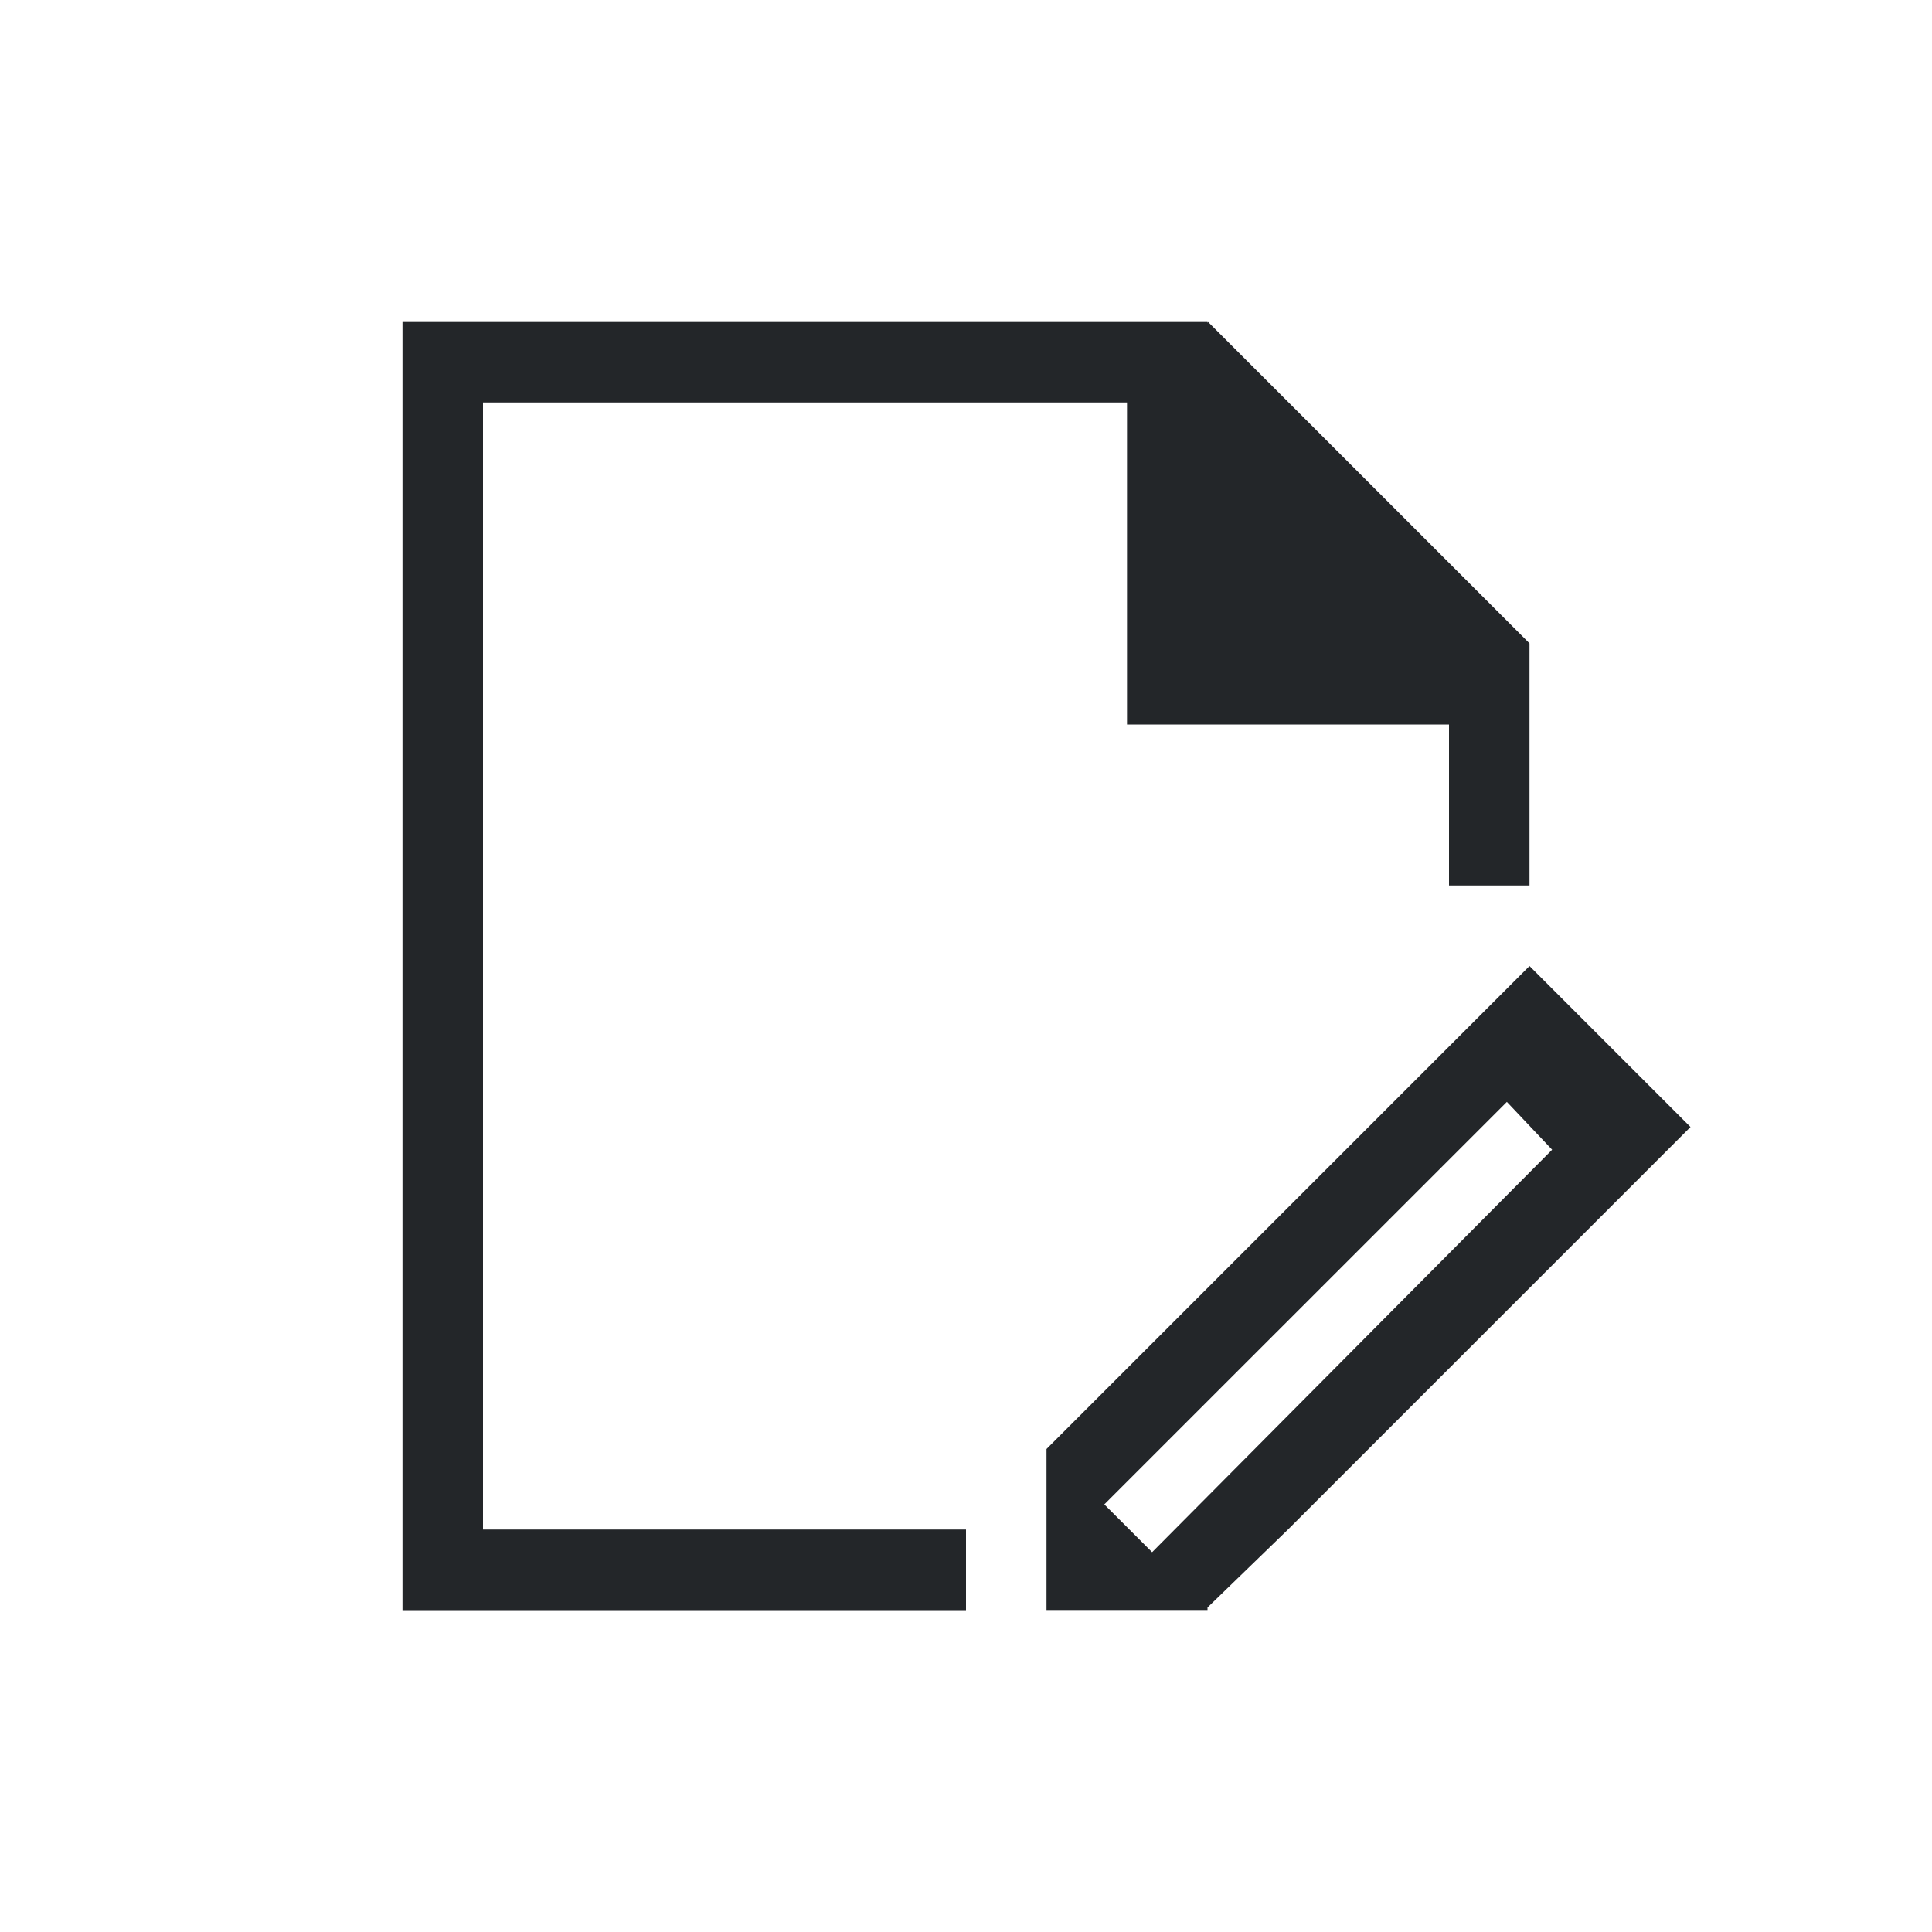
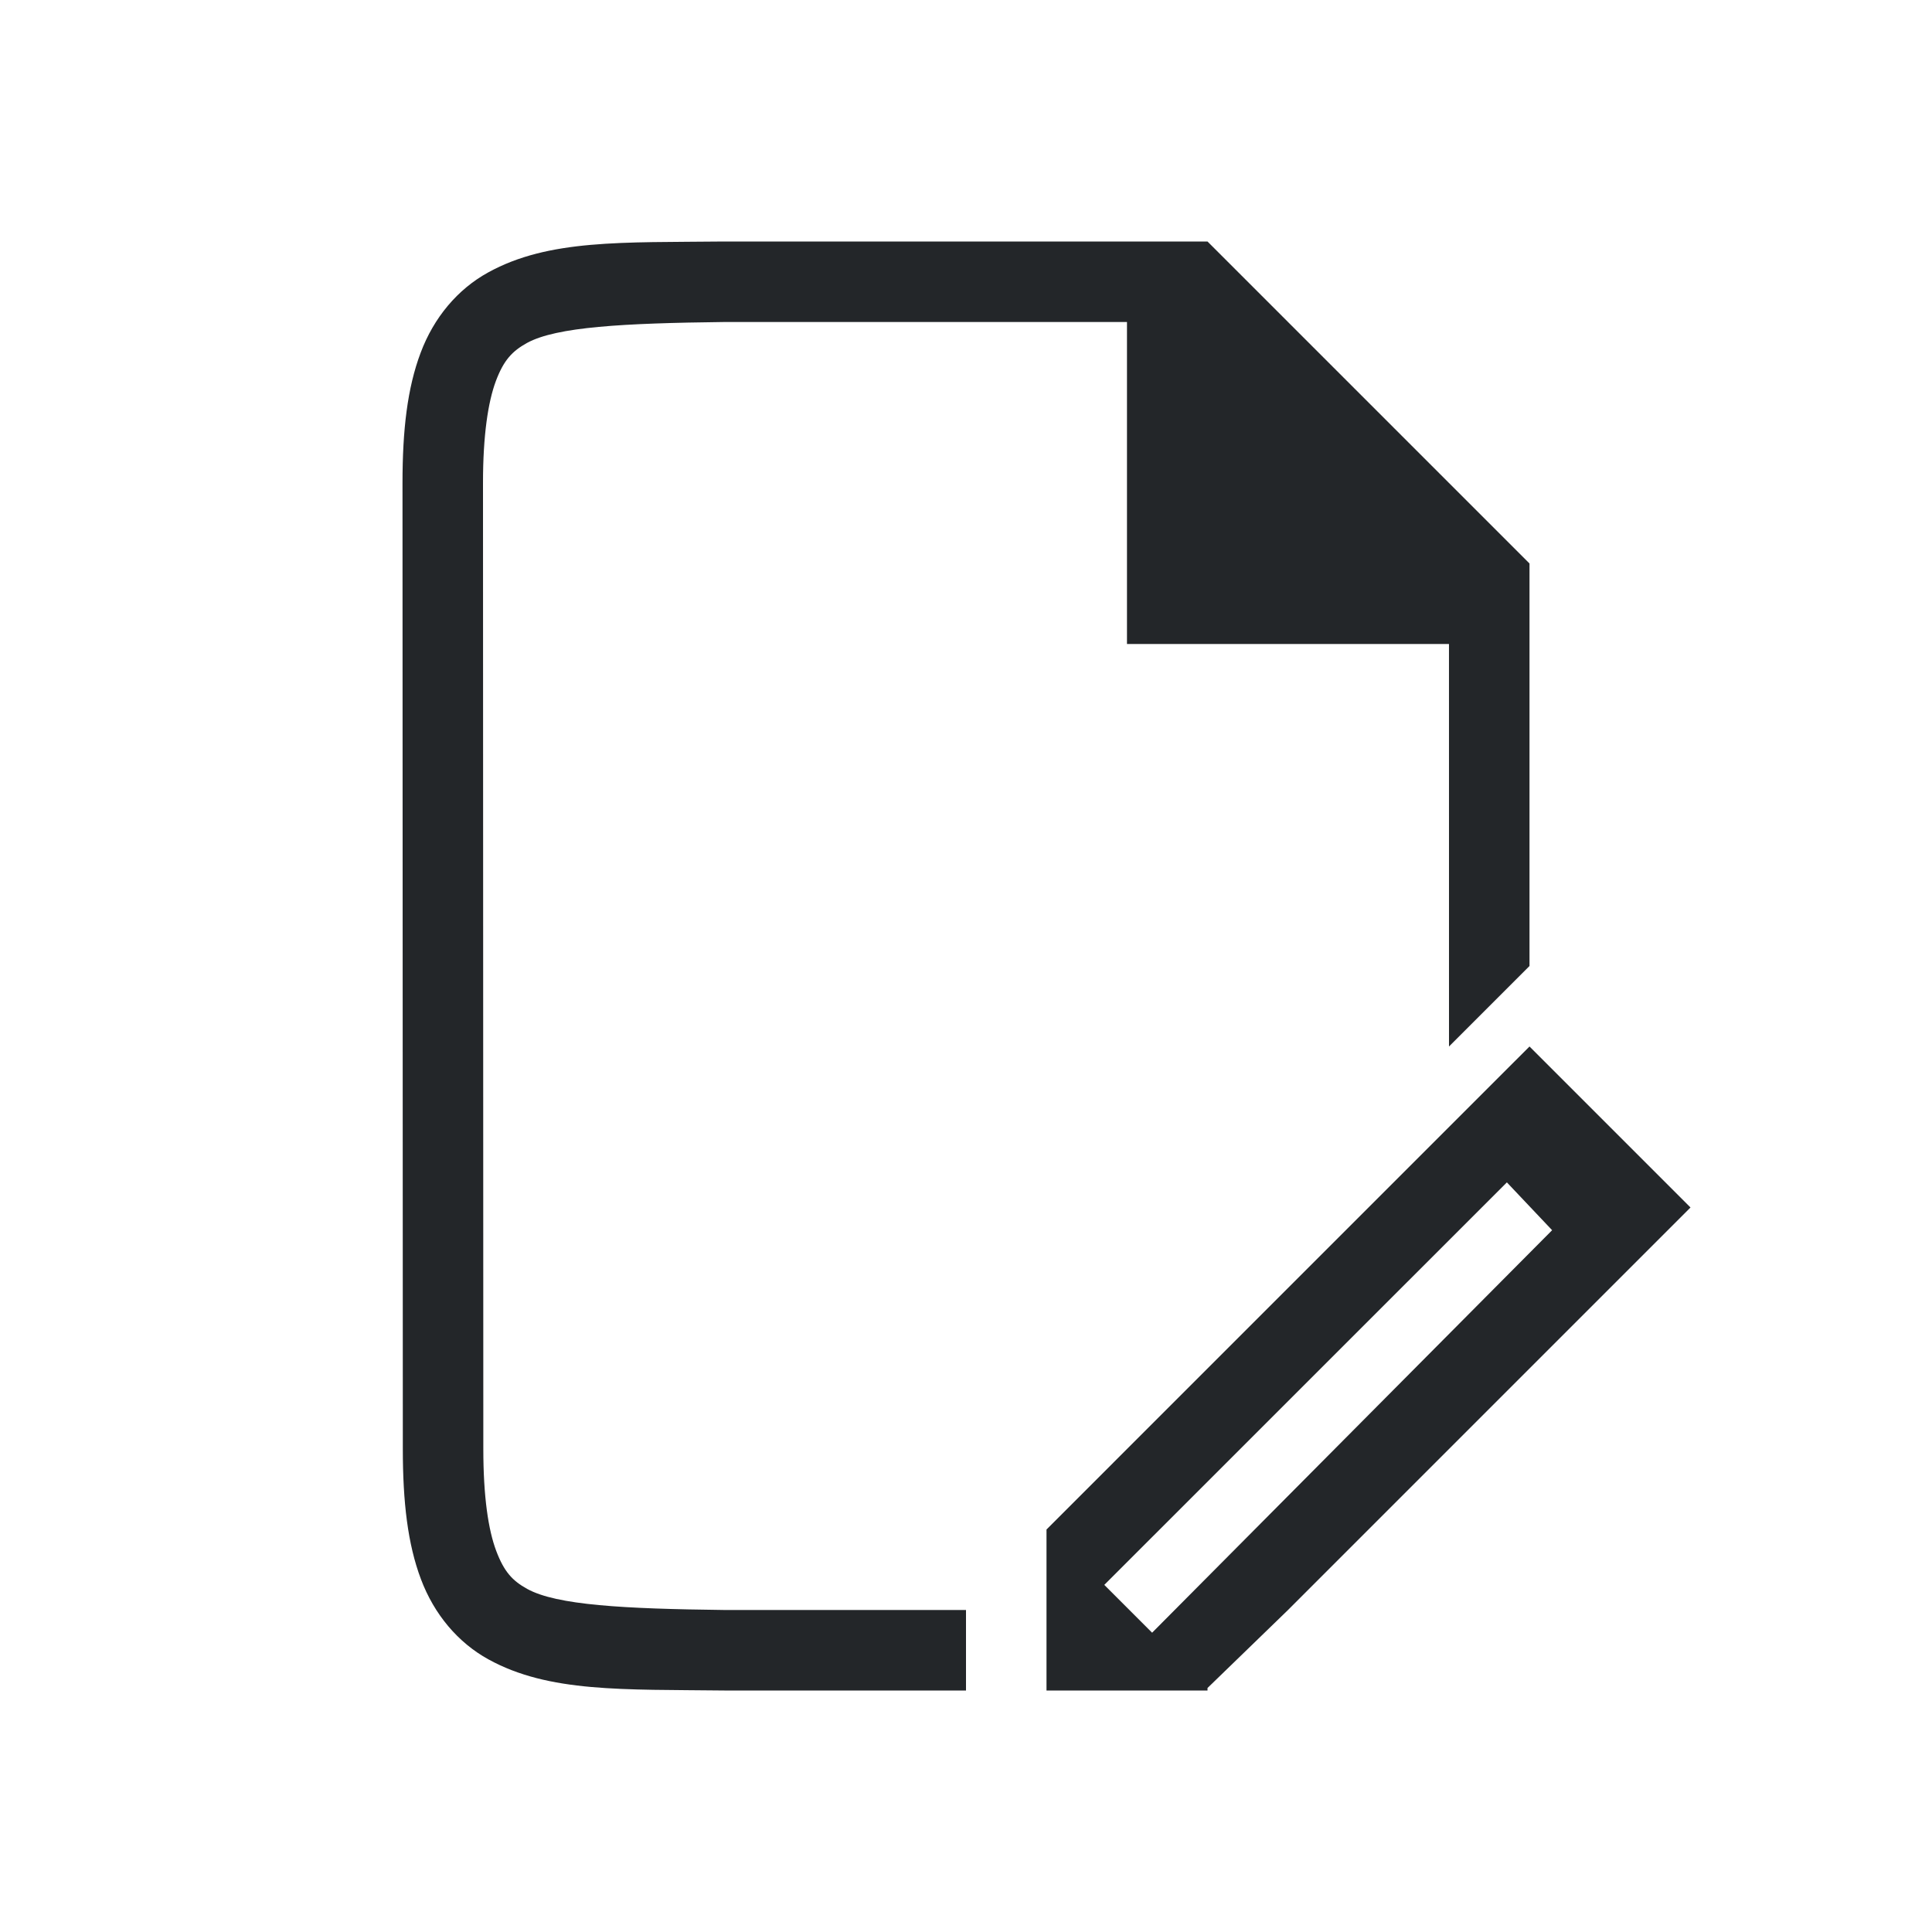
- <svg xmlns="http://www.w3.org/2000/svg" viewBox="0 0 24 24">
-   <path d="m5 4v16 .002h1 6v-1.002h-6v-14h8v3 1h4v2h1v-1.592-1.406-.01l-3.992-3.992-.008.01v-.01h-1-8zm14 8-1 1-5 5v2h2v-.031l1-.969 4-4 1-1zm-.281 1.688.562.594-4.969 5-.594-.594z" fill="#232629" />
+ <svg xmlns="http://www.w3.org/2000/svg" viewBox="0 0 24 24" version="1.1" id="svg4">
+   <defs id="defs8" />
+   <path d="m 19,13 -1,1 -5,5 v 2 h 2 V 20.969 L 16,20 l 4,-4 1,-1 z m -0.281,1.688 0.562,0.594 -4.969,5 -0.594,-0.594 z" id="path2" style="fill:#232629" />
+   <path d="m 12,20 h -2.99 -0.006 c -1.259,-0.015 -2.089,-0.06 -2.455,-0.262 -0.183,-0.101 -0.287,-0.213 -0.385,-0.473 -0.098,-0.26 -0.16,-0.673 -0.16,-1.266 l -0.004,-12 c -1.89e-4,-0.592 0.063,-1.006 0.16,-1.266 0.098,-0.26 0.203,-0.371 0.387,-0.473 C 6.913,4.06 7.741,4.015 9,4 h 7.5e-4 4.999 v 4 h 4 L 18,13 19,12 19,7 15,3 h -6.002 -0.004 C 7.736,3.014 6.816,2.969 6.063,3.385 5.686,3.592 5.389,3.944 5.225,4.383 5.06,4.821 5,5.342 5,6 l 0.004,12 c 2.1e-4,0.658 0.06,1.179 0.225,1.617 0.165,0.439 0.462,0.789 0.838,0.996 0.753,0.415 1.674,0.372 2.932,0.387 h 0.002 2.999 z" id="path2732-8-9-9" style="color:#000000;font-style:normal;font-variant:normal;font-weight:normal;font-stretch:normal;font-size:medium;line-height:normal;font-family:sans-serif;font-variant-ligatures:normal;font-variant-position:normal;font-variant-caps:normal;font-variant-numeric:normal;font-variant-alternates:normal;font-feature-settings:normal;text-indent:0;text-align:start;text-decoration:none;text-decoration-line:none;text-decoration-style:solid;text-decoration-color:#000000;letter-spacing:normal;word-spacing:normal;text-transform:none;writing-mode:lr-tb;direction:ltr;text-orientation:mixed;dominant-baseline:auto;baseline-shift:baseline;text-anchor:start;white-space:normal;shape-padding:0;clip-rule:nonzero;display:inline;overflow:visible;visibility:visible;opacity:1;isolation:auto;mix-blend-mode:normal;color-interpolation:sRGB;color-interpolation-filters:linearRGB;solid-color:#000000;solid-opacity:1;vector-effect:none;fill:#232629;fill-opacity:1;fill-rule:nonzero;stroke:none;stroke-width:1;stroke-linecap:butt;stroke-linejoin:miter;stroke-miterlimit:4;stroke-dasharray:none;stroke-dashoffset:0;stroke-opacity:1;marker:none;color-rendering:auto;image-rendering:auto;shape-rendering:auto;text-rendering:auto;enable-background:accumulate" />
</svg>
